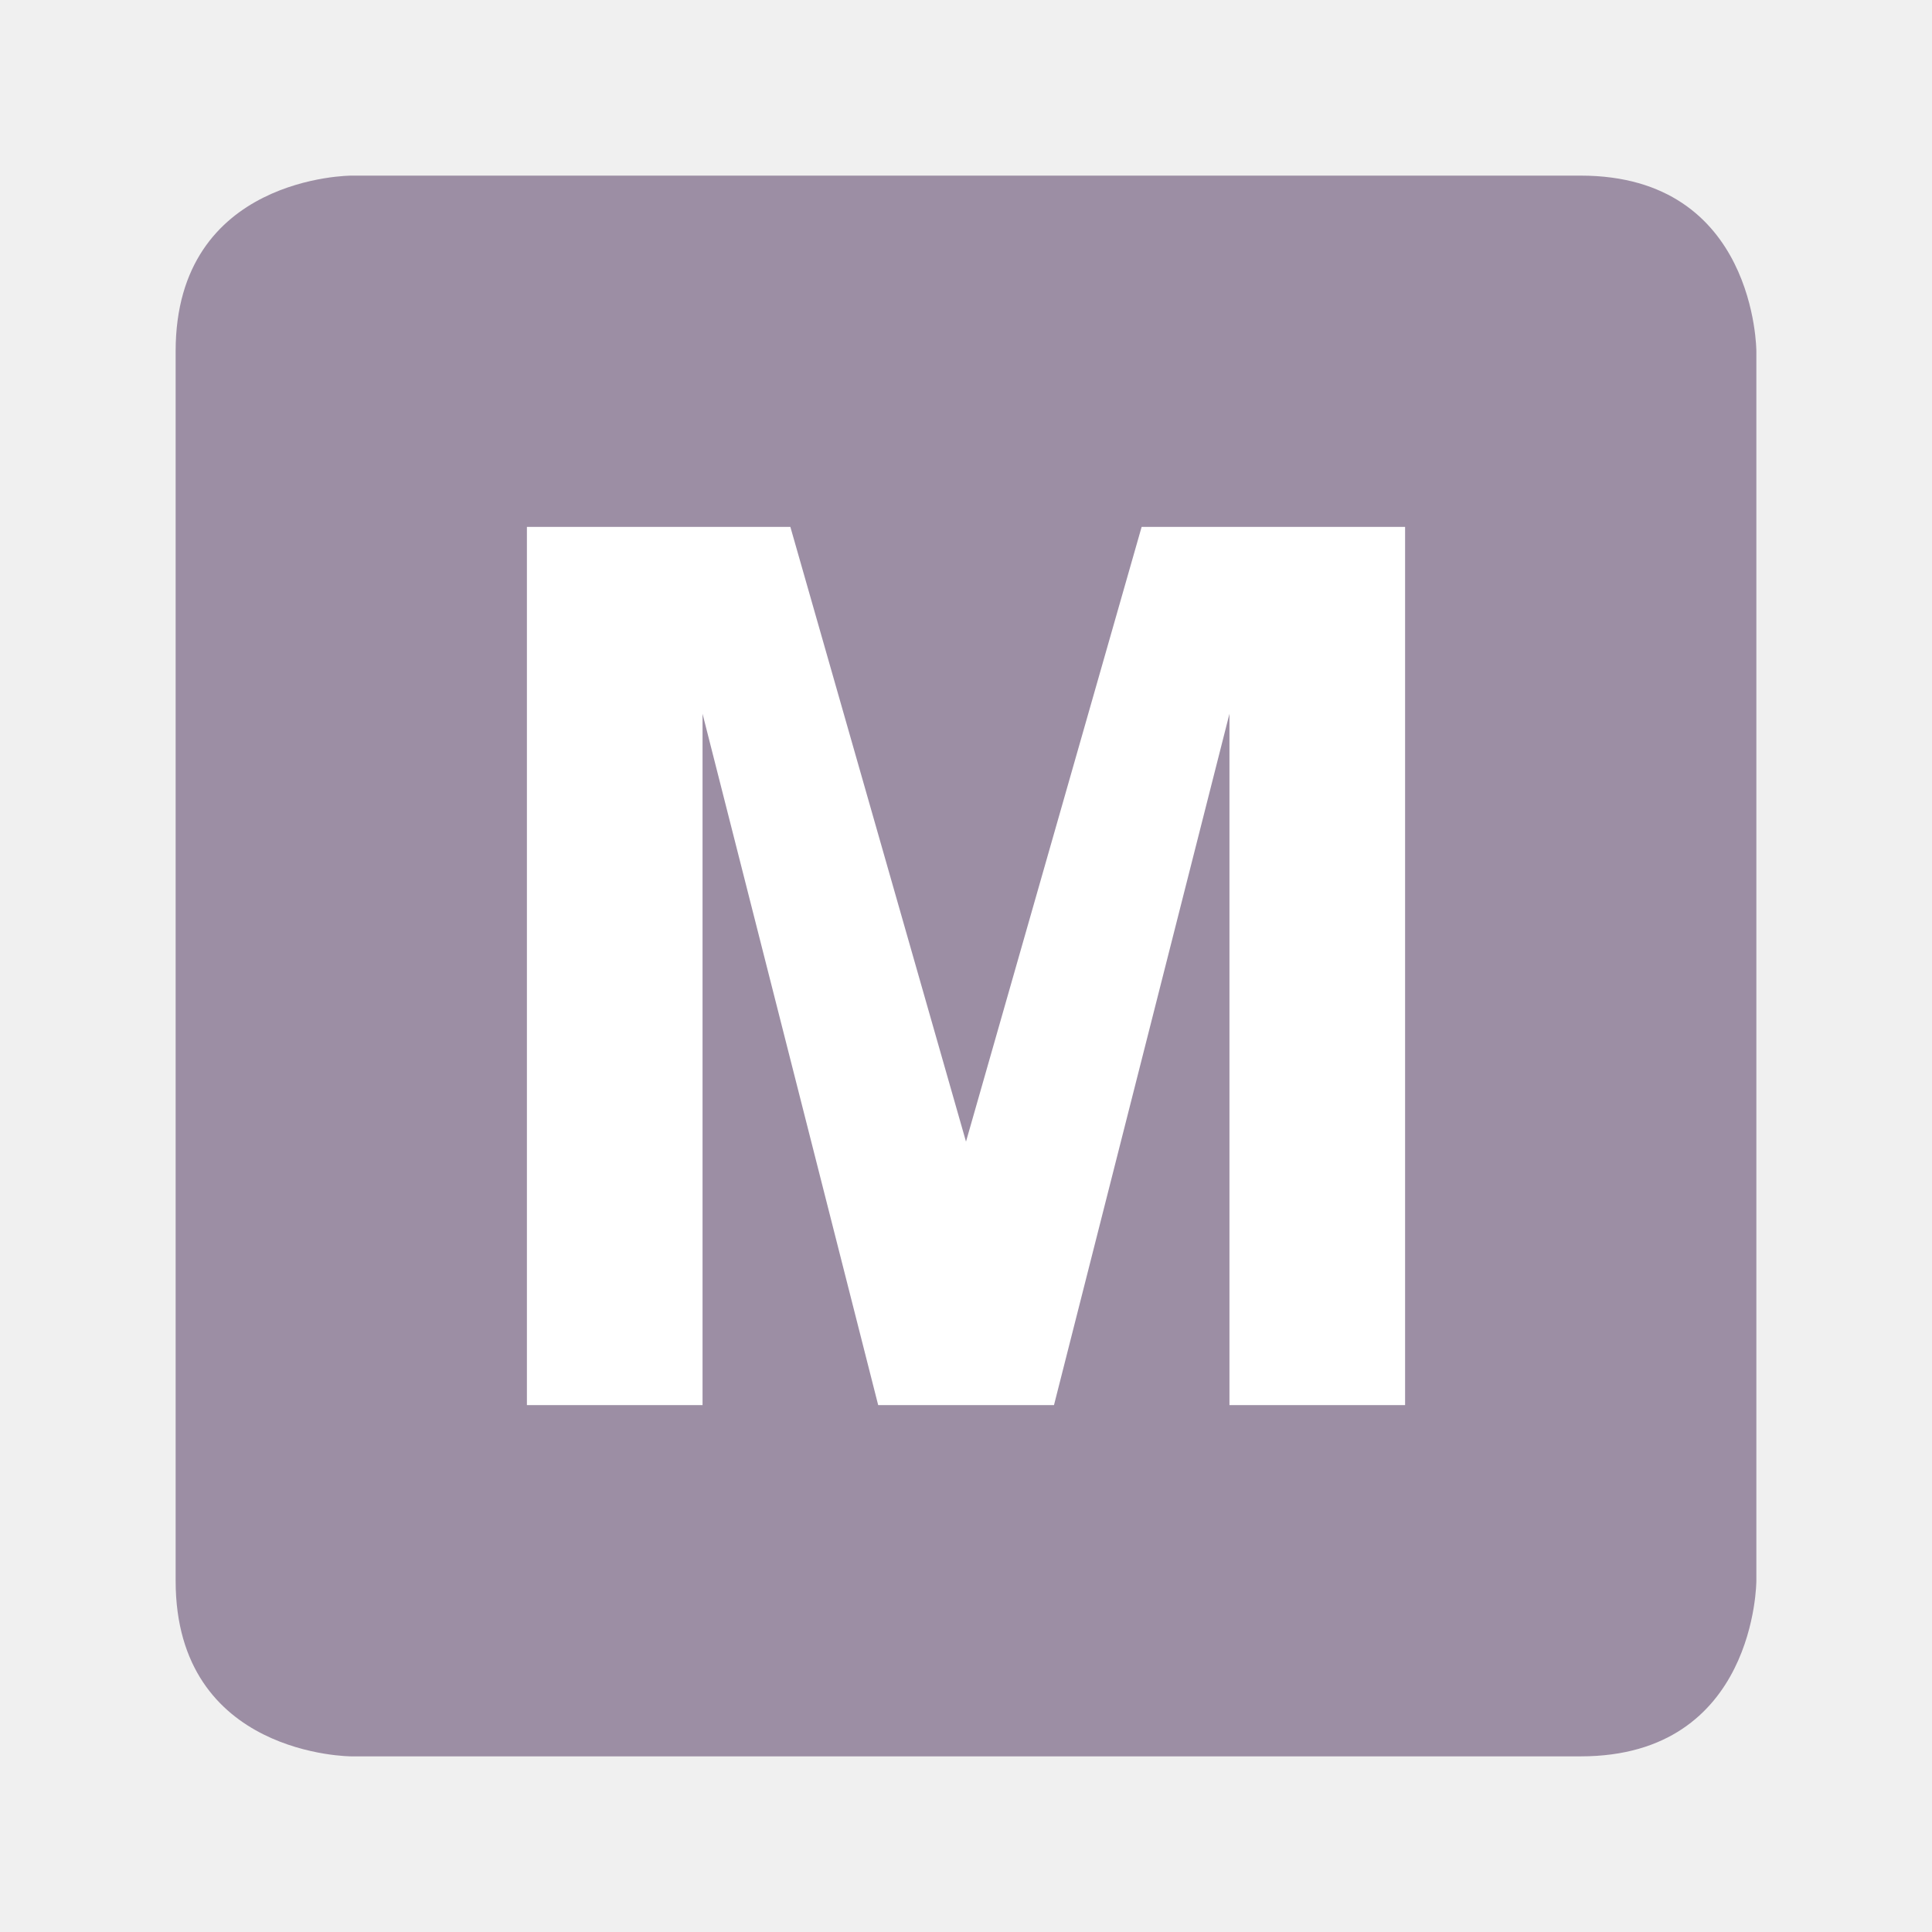
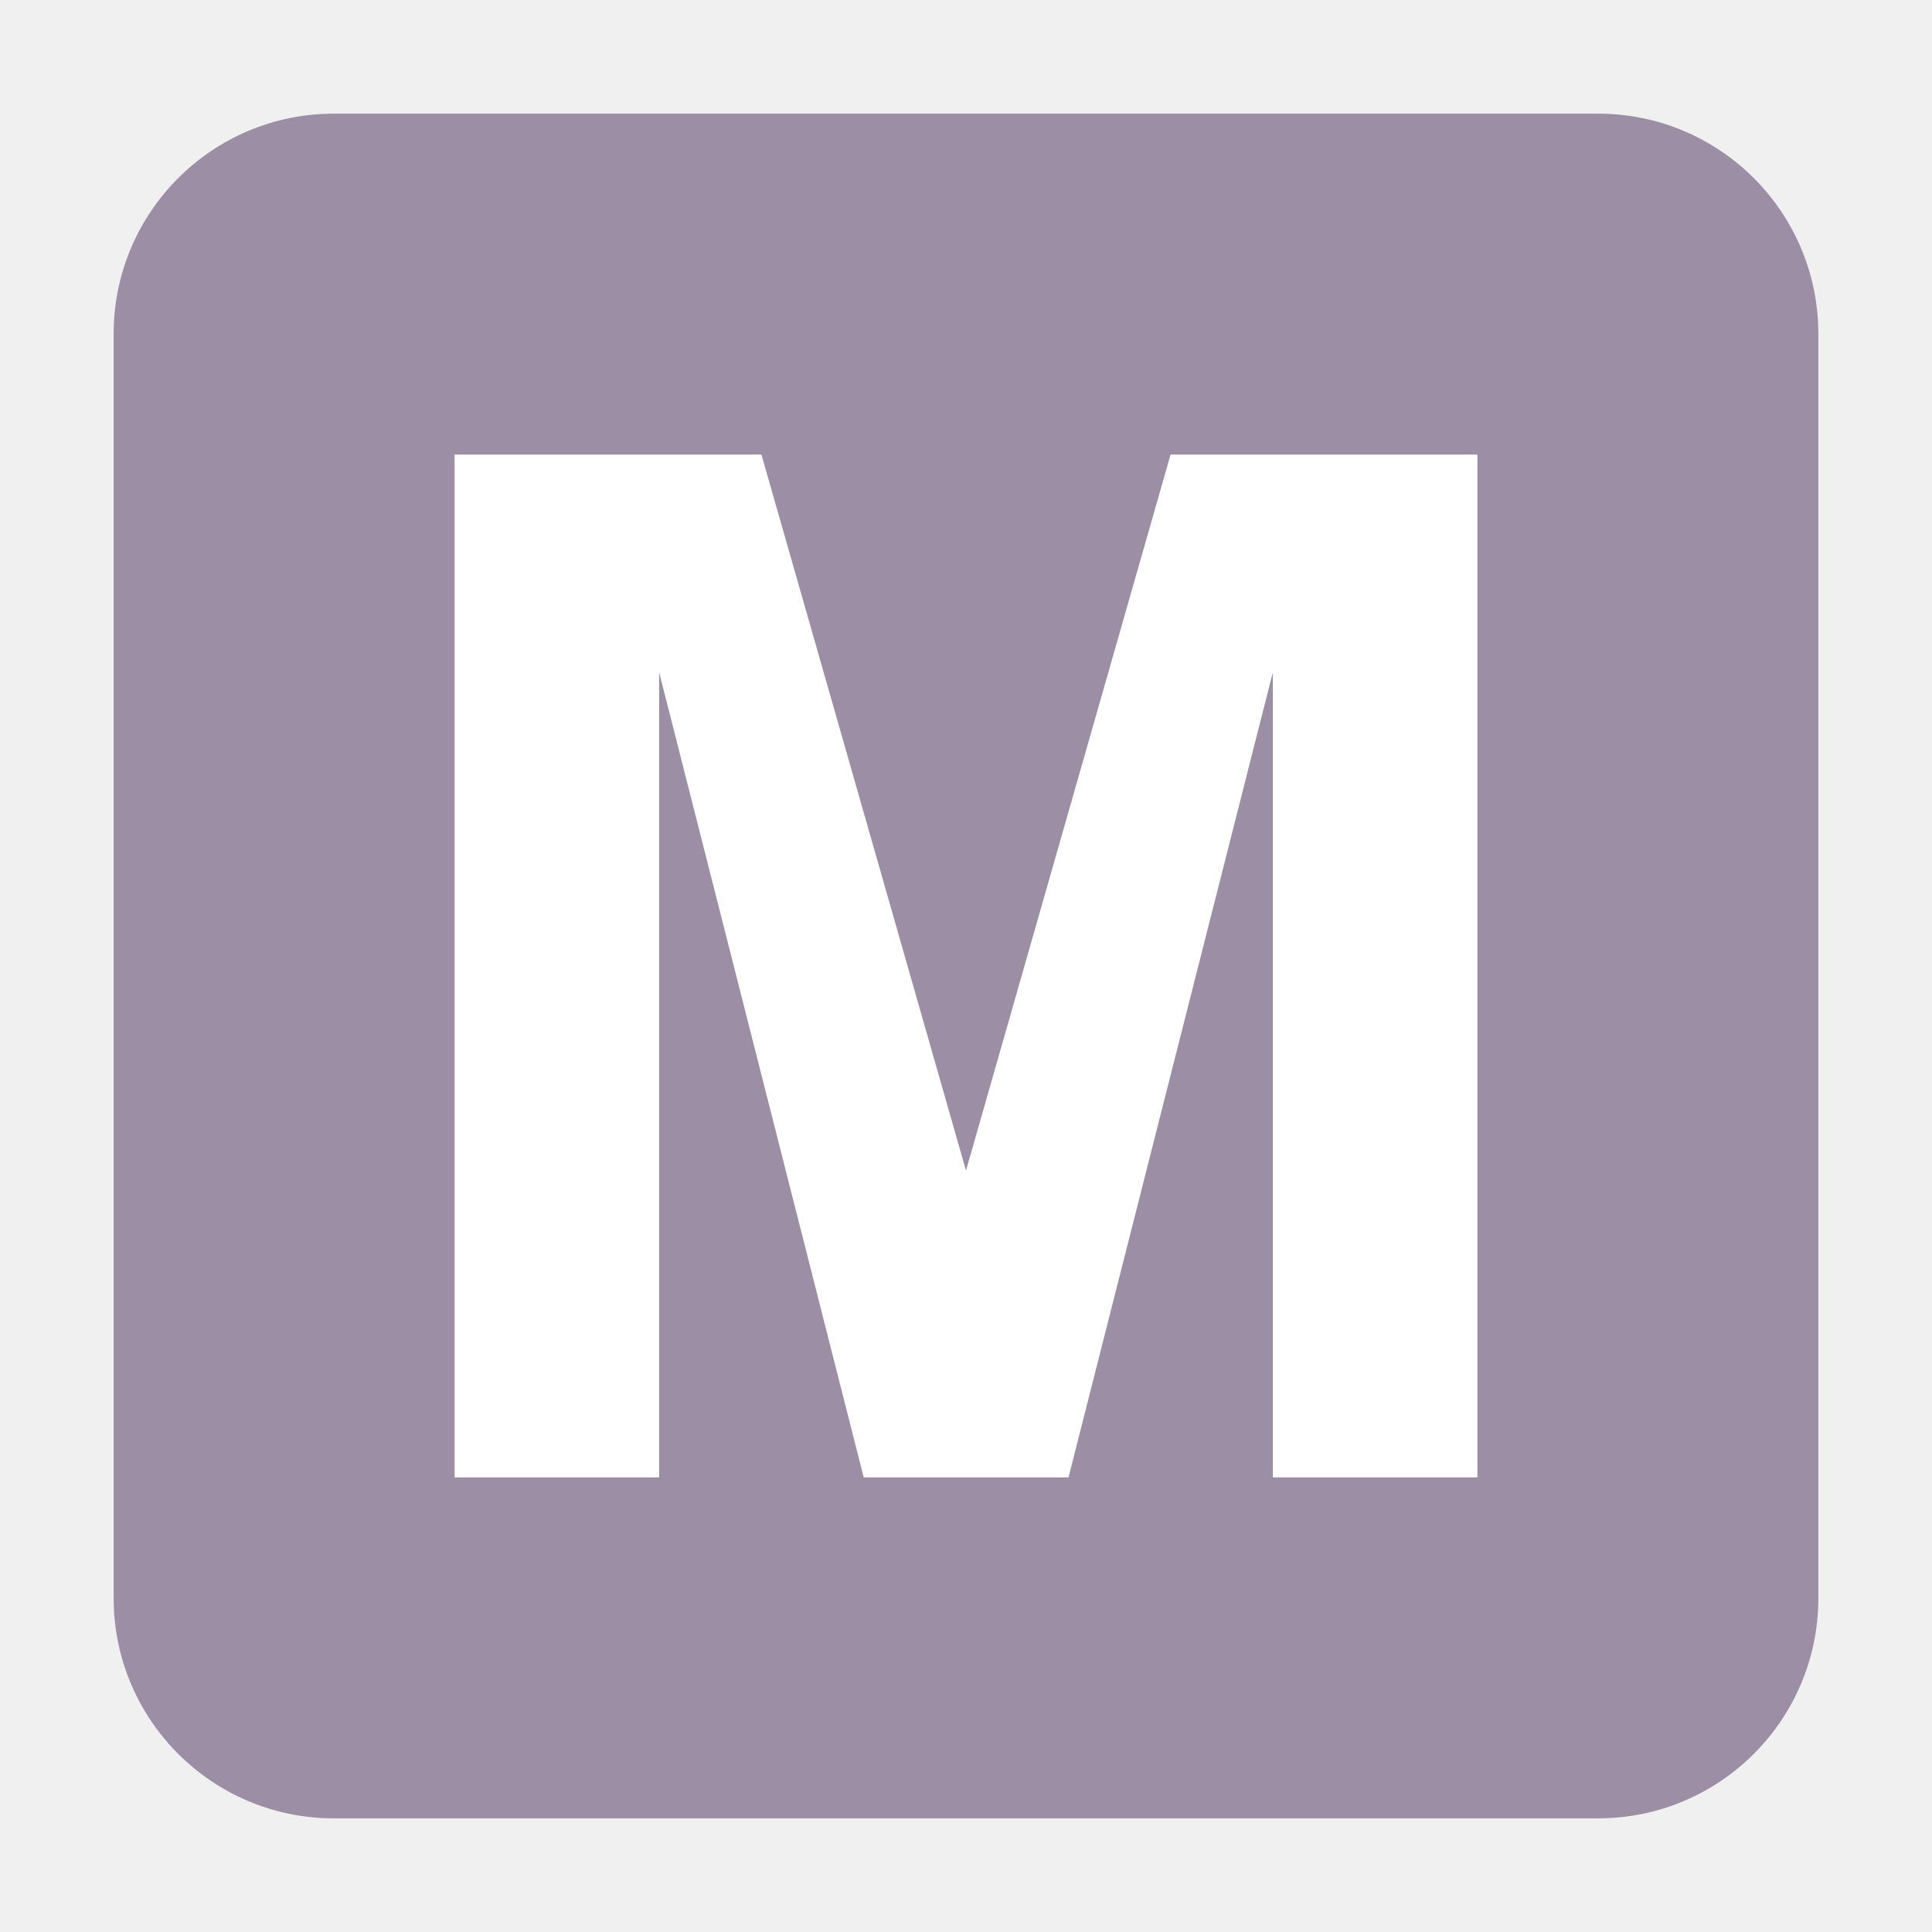
- <svg xmlns="http://www.w3.org/2000/svg" version="1.1" width="11" height="11" id="svg3122" viewBox="0 0 11 11">
+ <svg xmlns="http://www.w3.org/2000/svg" version="1.1" width="17" height="17" id="svg3122" viewBox="0 0 17 17">
  <defs id="defs3124" />
-   <g transform="translate(0,-1041.362)" id="layer1">
-     <rect style="opacity:1;fill:#ffffff;fill-opacity:1;stroke:none;stroke-width:2;stroke-linecap:round;stroke-linejoin:round;stroke-miterlimit:4;stroke-dasharray:none;stroke-dashoffset:0;stroke-opacity:1;marker:none" id="rect43005" width="8" height="8" x="1.5" y="1042.862" />
-     <path style="color:#000000;display:inline;overflow:visible;visibility:visible;opacity:1;fill:#9c8ea4;fill-opacity:1;fill-rule:evenodd;stroke:none;stroke-width:2;stroke-linecap:round;stroke-linejoin:round;stroke-miterlimit:4;stroke-dasharray:none;stroke-dashoffset:0;stroke-opacity:1;marker:none;enable-background:accumulate" d="m 2,1042.362 c 0,0 -1,0 -1,1 l 0,7 c 0,1 1,1 1,1 l 7,0 c 1,0 1,-1 1,-1 l 0,-7 c 0,0 0,-1 -1,-1 z m 1,2 1.5,0 1,3.5 1,-3.5 1.5,0 0,5 -1,0 0,-3.936 -0.999,3.936 -1.001,0 -1,-3.936 0,3.936 -1,0 z" id="rect3416" />
+   <g transform="translate(0,-1035.362)" id="layer1">
+     <rect style="opacity:1;fill:#9c8ea4;fill-opacity:1;stroke:none;stroke-width:2.632;stroke-linecap:round;stroke-linejoin:round;stroke-miterlimit:4;stroke-dasharray:none;stroke-dashoffset:0;stroke-opacity:1;marker:none" id="rect12407" width="15" height="15" x="1" y="1036.362" rx="1.938" ry="1.938" />
+     <path style="color:#000000;display:inline;overflow:visible;visibility:visible;opacity:1;fill:#ffffff;fill-opacity:1;fill-rule:evenodd;stroke:none;stroke-width:2;stroke-linecap:round;stroke-linejoin:round;stroke-miterlimit:4;stroke-dasharray:none;stroke-dashoffset:0;stroke-opacity:1;marker:none;enable-background:accumulate" d="m 4,1039.362 2.7,0 1.8,6.3 1.8,-6.3 2.7,0 0,9 -1.8,0 0,-7.084 -1.798,7.084 -1.802,0 L 5.8,1041.278 l 0,7.084 -1.8,0 z" id="rect3416" />
  </g>
</svg>
